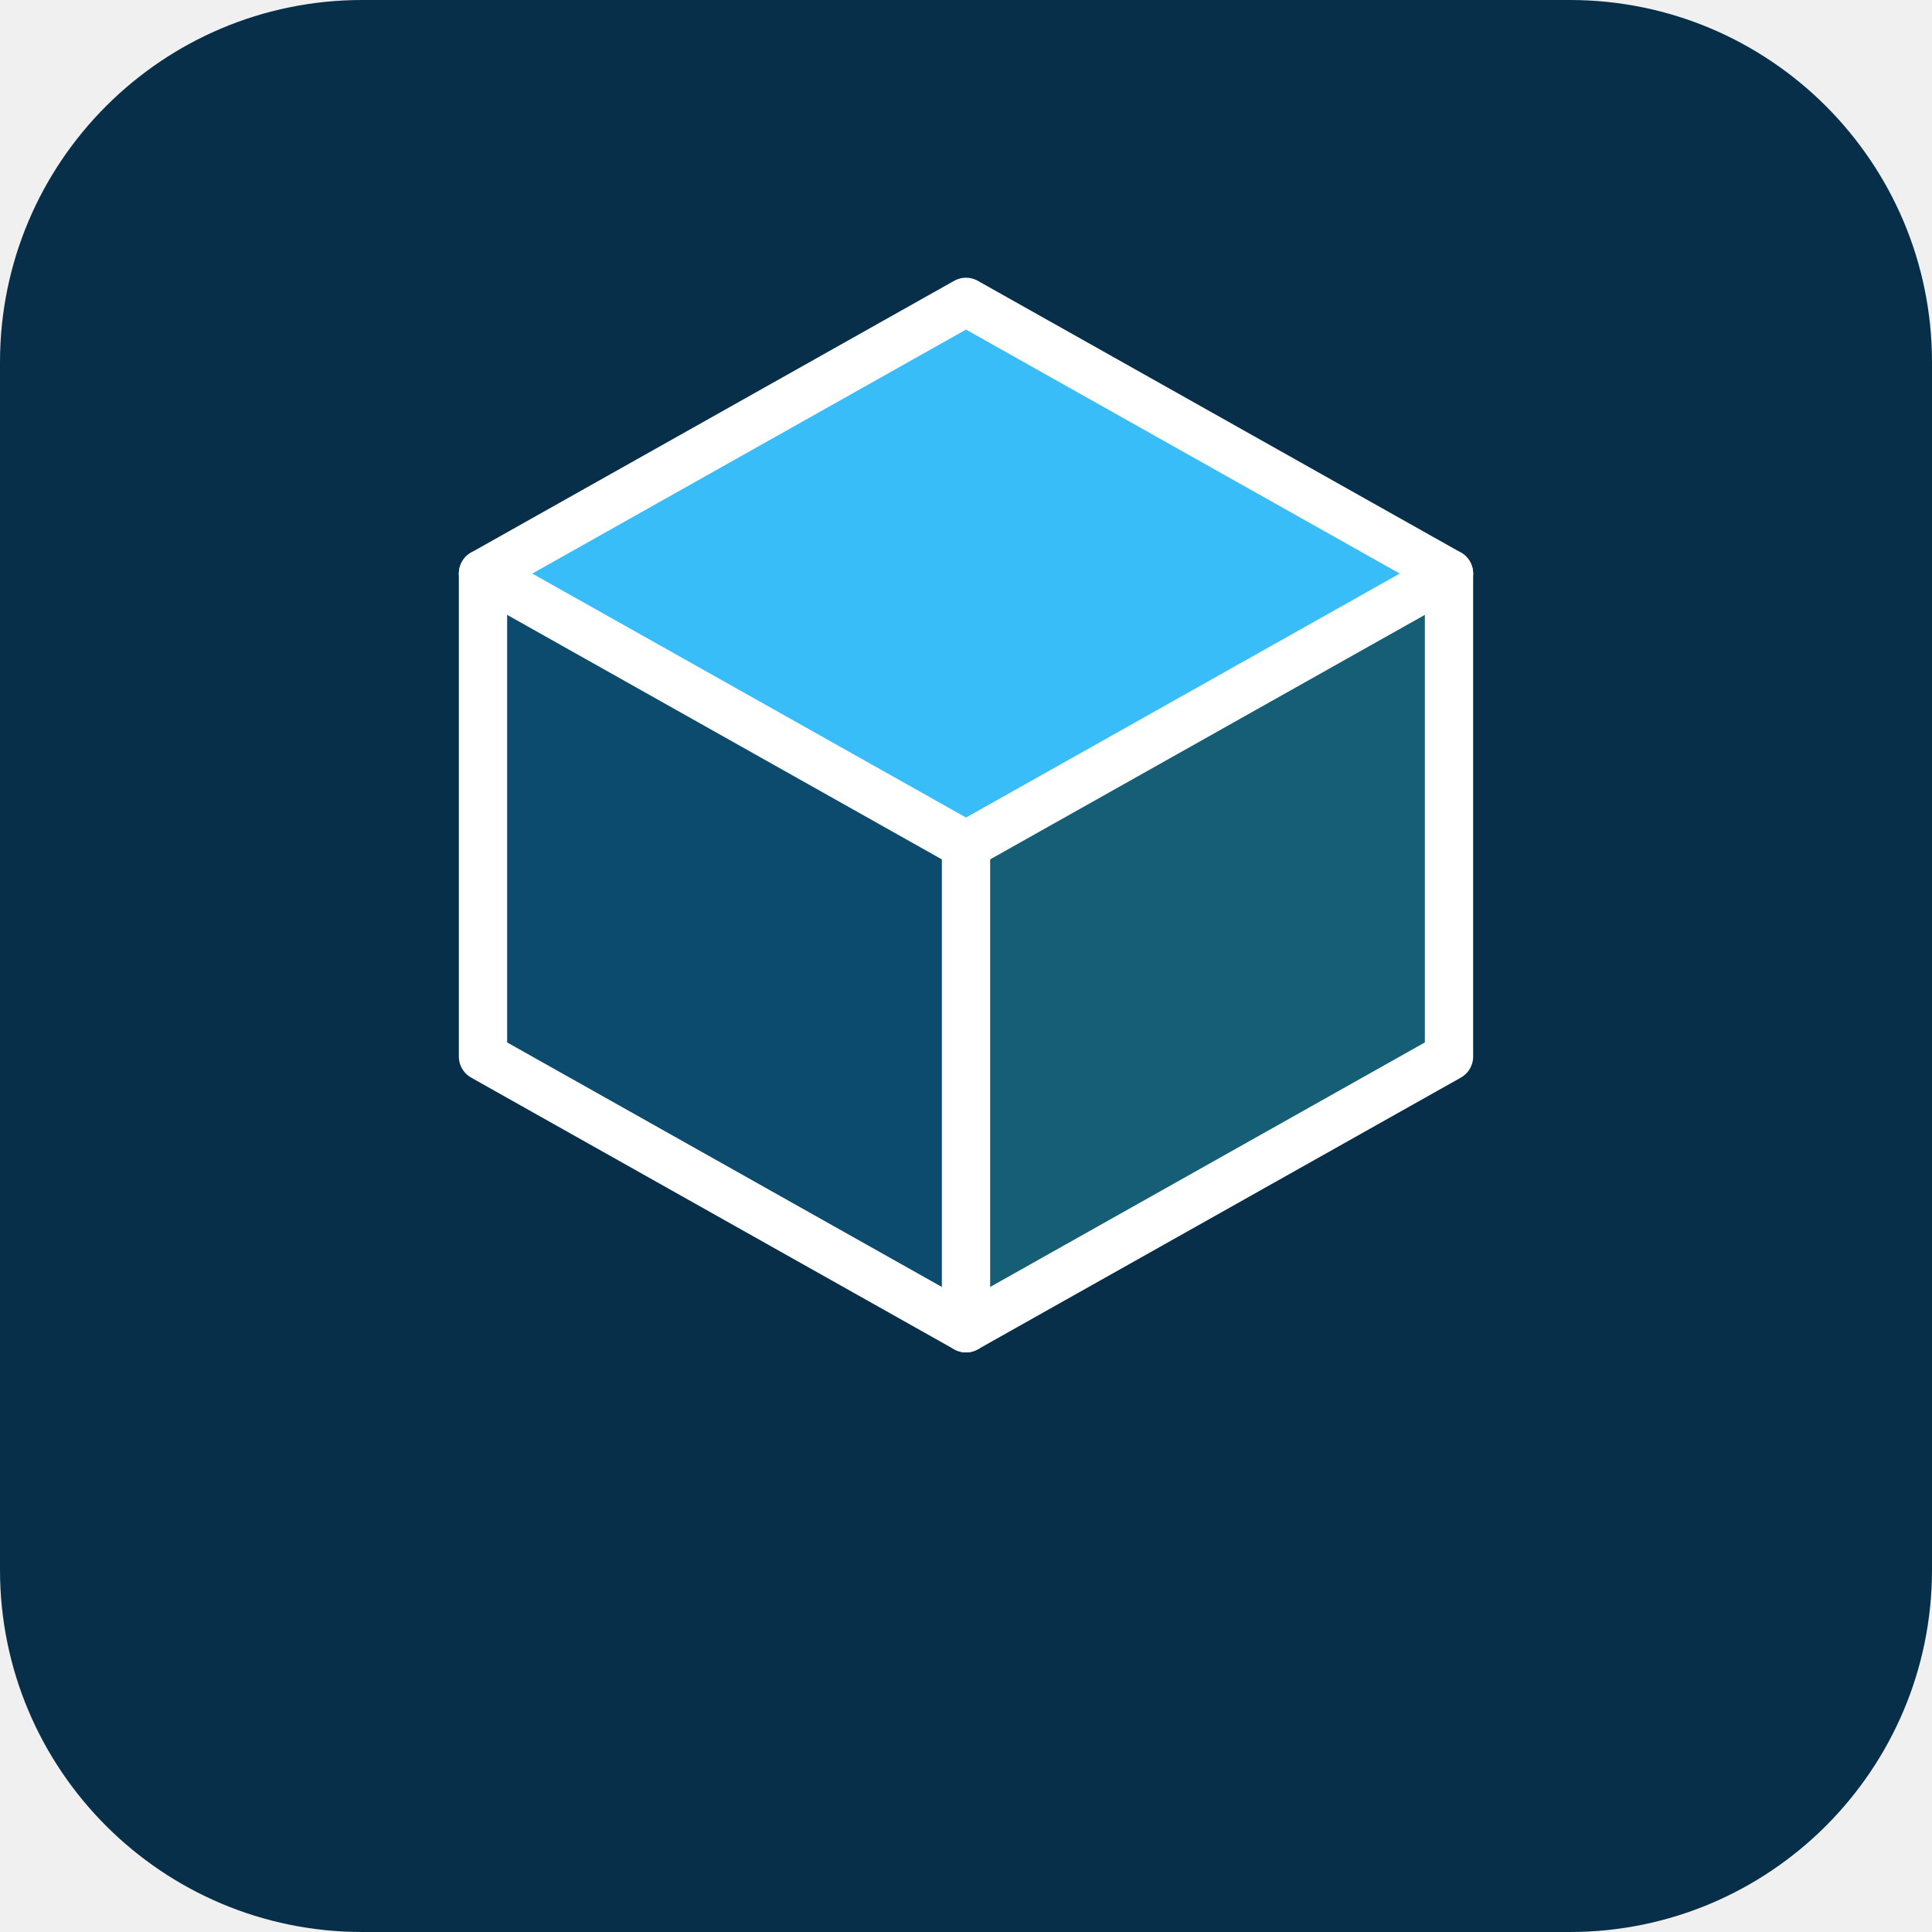
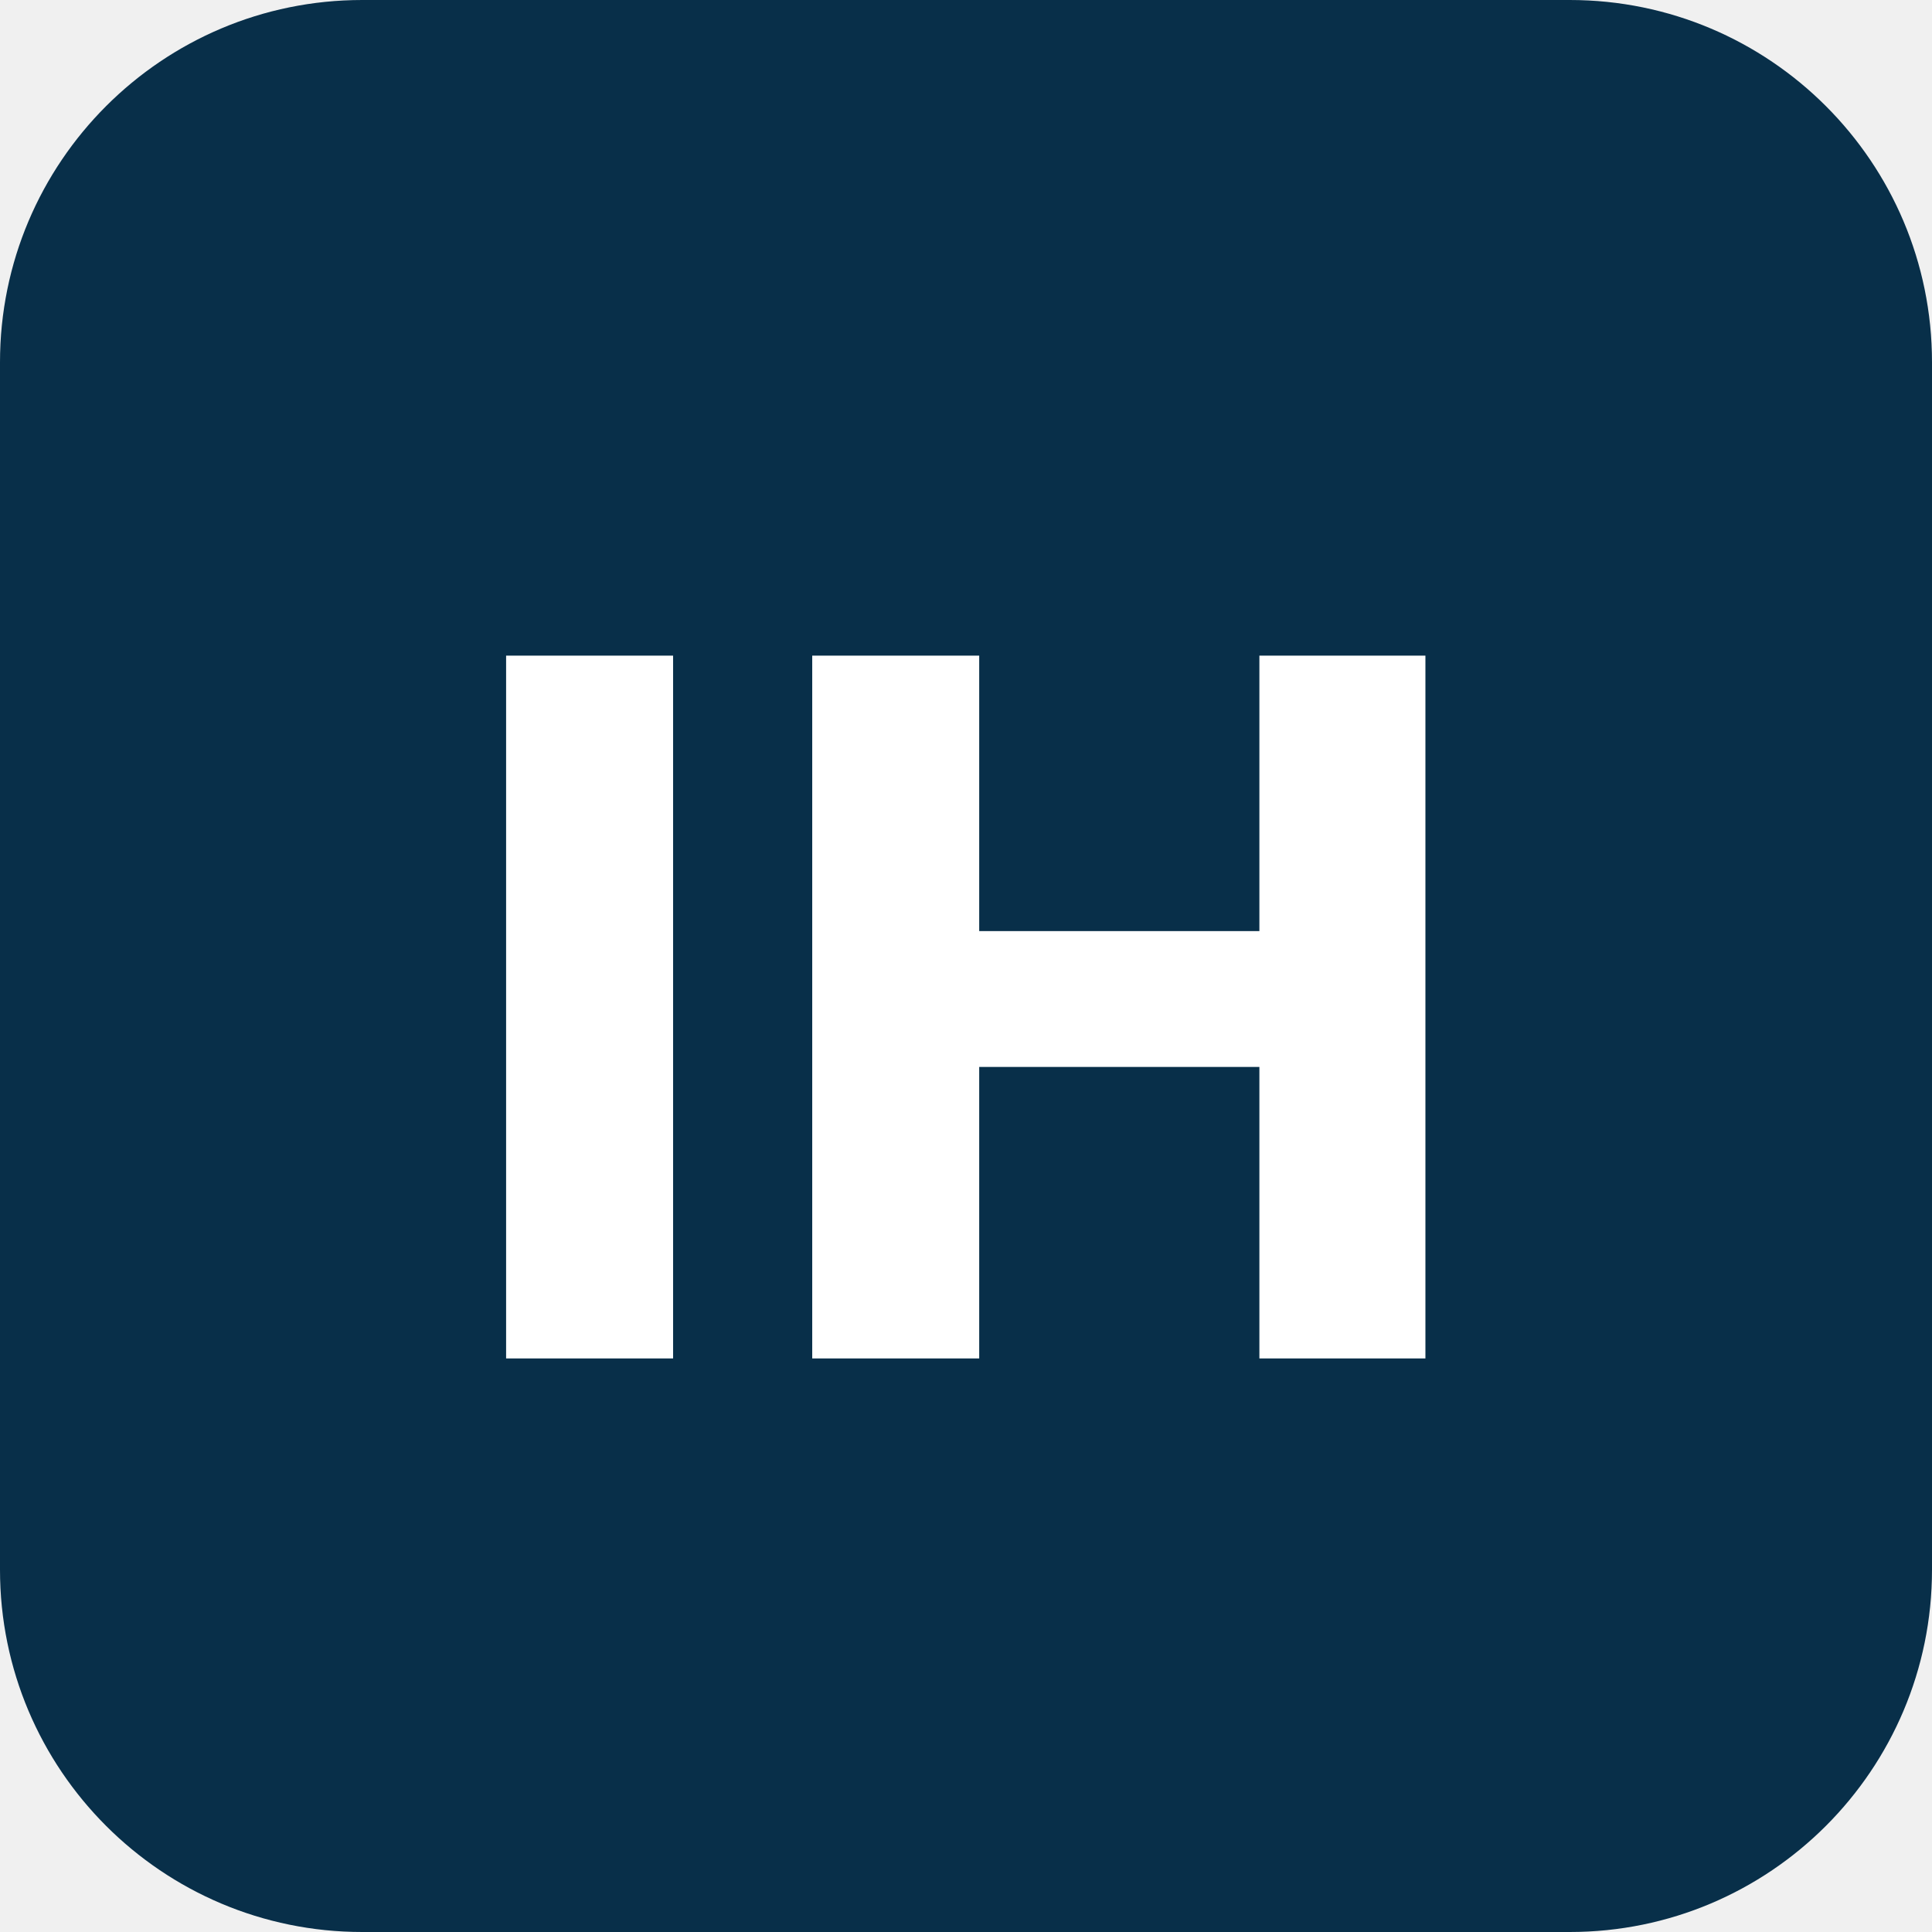
<svg xmlns="http://www.w3.org/2000/svg" viewBox="0 0 32 32">
  <rect width="32" height="32" rx="6" fill="#082F49" />
-   <polygon points="16,5 24,9.5 16,14 8,9.5" fill="#38BDF8" />
-   <polygon points="8,9.5 16,14 16,22 8,17.5" fill="#0c4a6e" />
-   <polygon points="24,9.5 24,17.5 16,22 16,14" fill="#155e75" />
-   <polyline points="16,5 24,9.5 24,17.5 16,22 8,17.5 8,9.5 16,5" fill="none" stroke="white" stroke-width="0.8" stroke-linejoin="round" stroke-linecap="round" />
-   <line x1="16" y1="14" x2="16" y2="22" stroke="white" stroke-width="0.8" stroke-linecap="round" />
-   <line x1="8" y1="9.5" x2="16" y2="14" stroke="white" stroke-width="0.8" stroke-linecap="round" />
-   <line x1="24" y1="9.5" x2="16" y2="14" stroke="white" stroke-width="0.8" stroke-linecap="round" />
+   <text x="16" y="22.5" text-anchor="middle" font-family="system-ui,-apple-system,sans-serif" font-weight="800" font-size="16" fill="#ffffff" letter-spacing="0.5">IH</text>
</svg>
